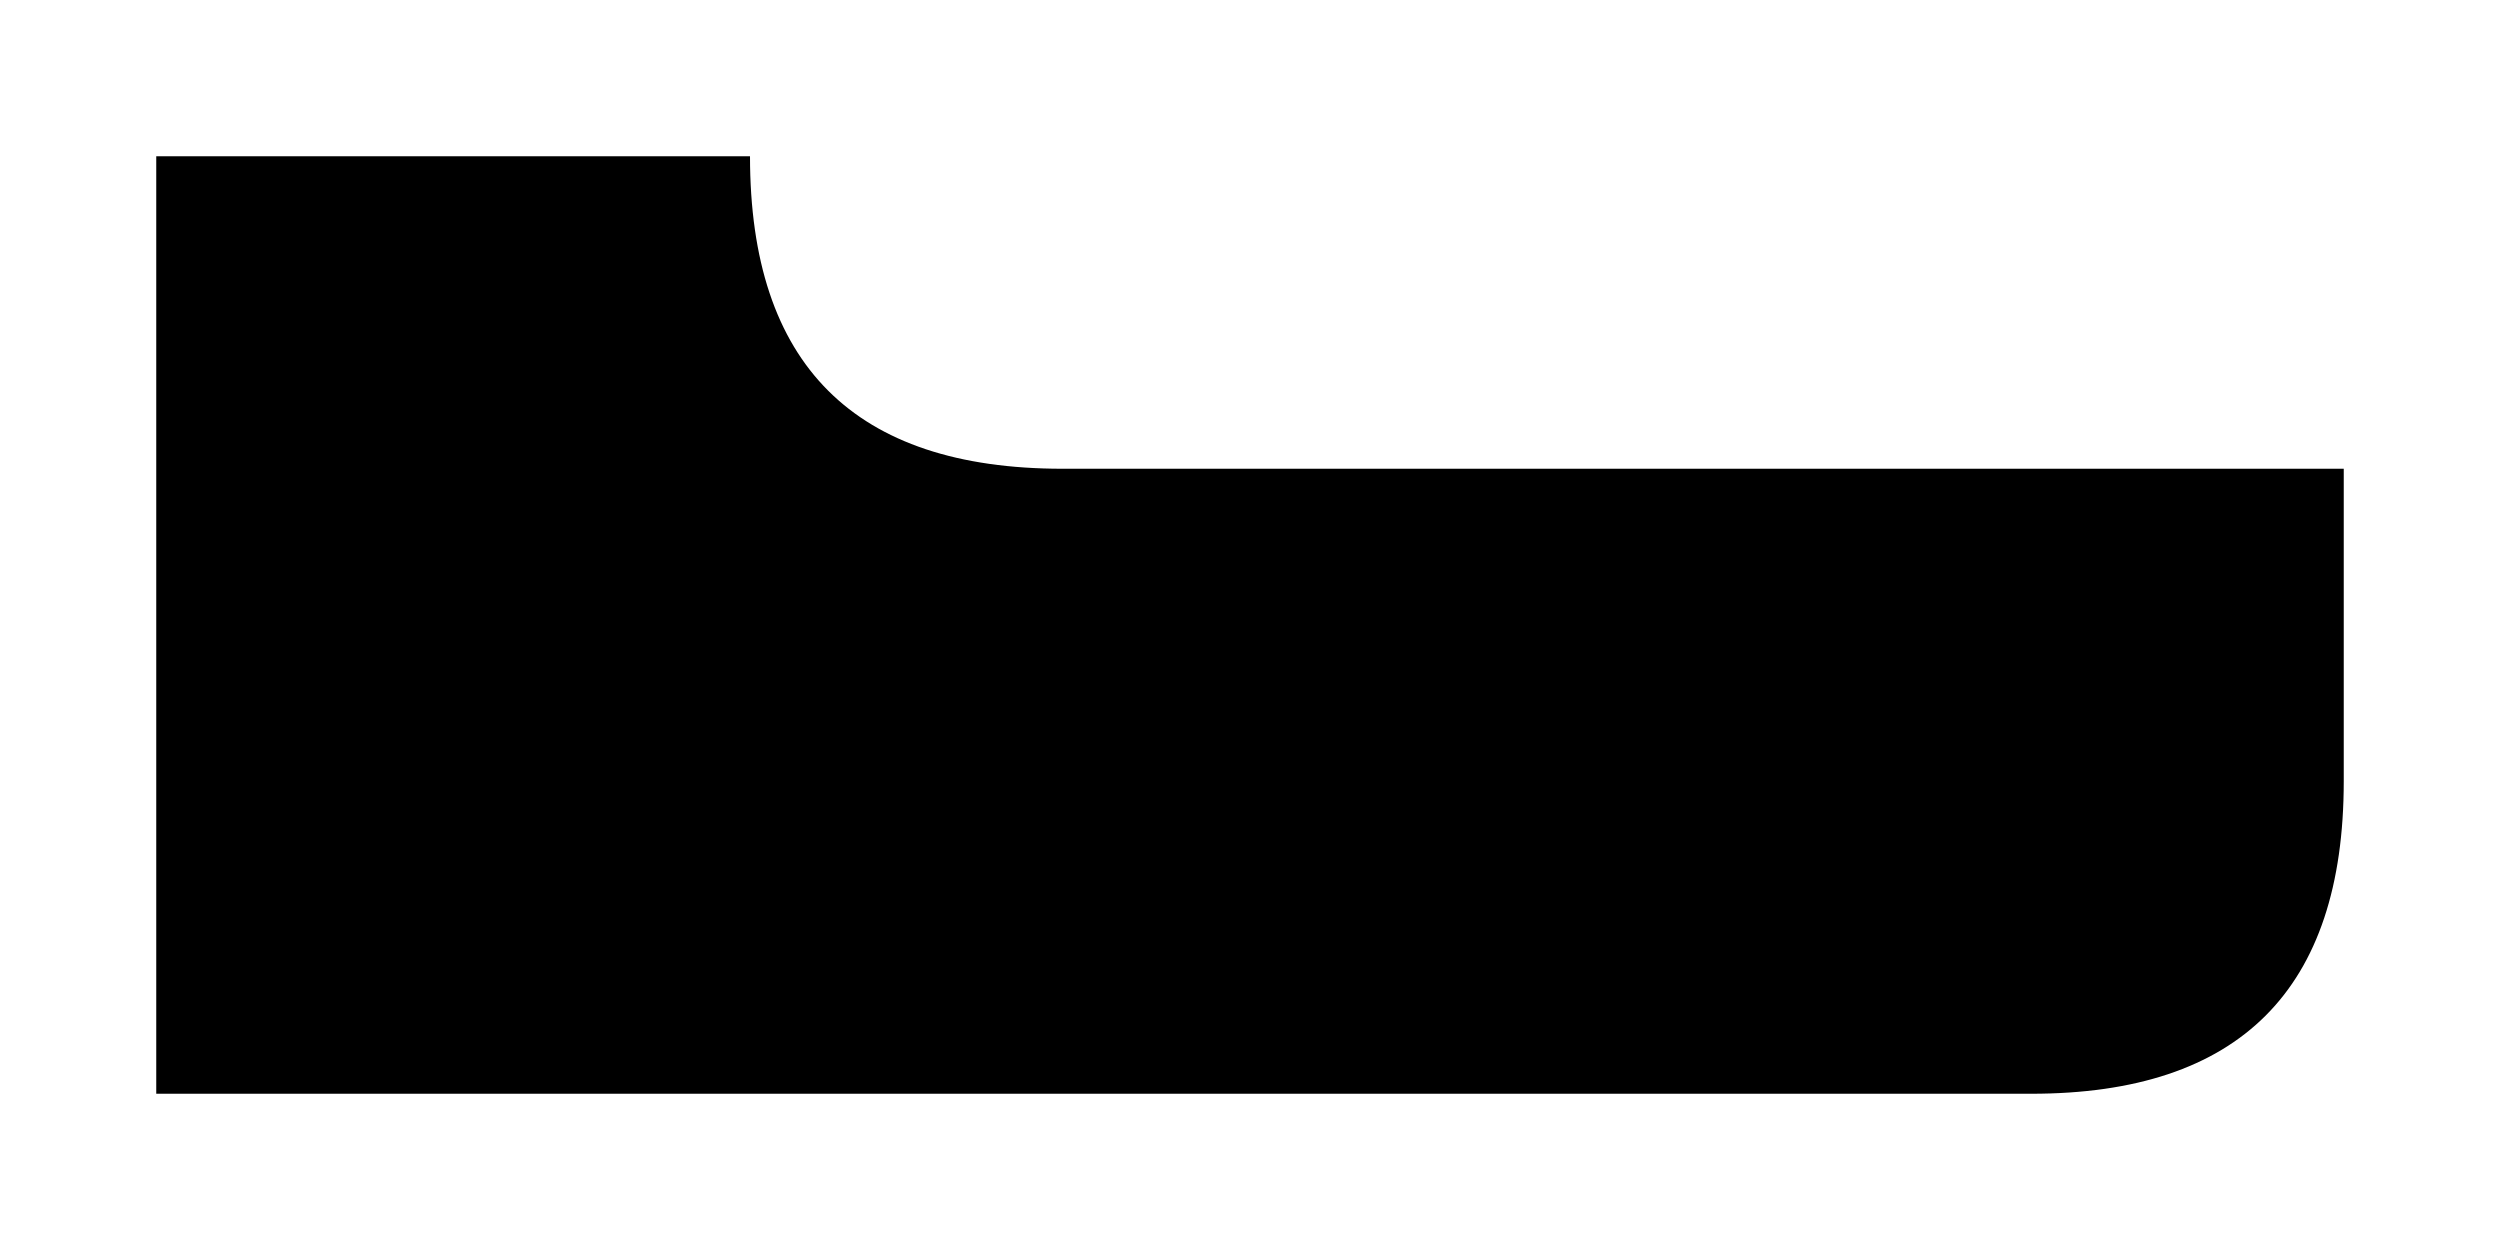
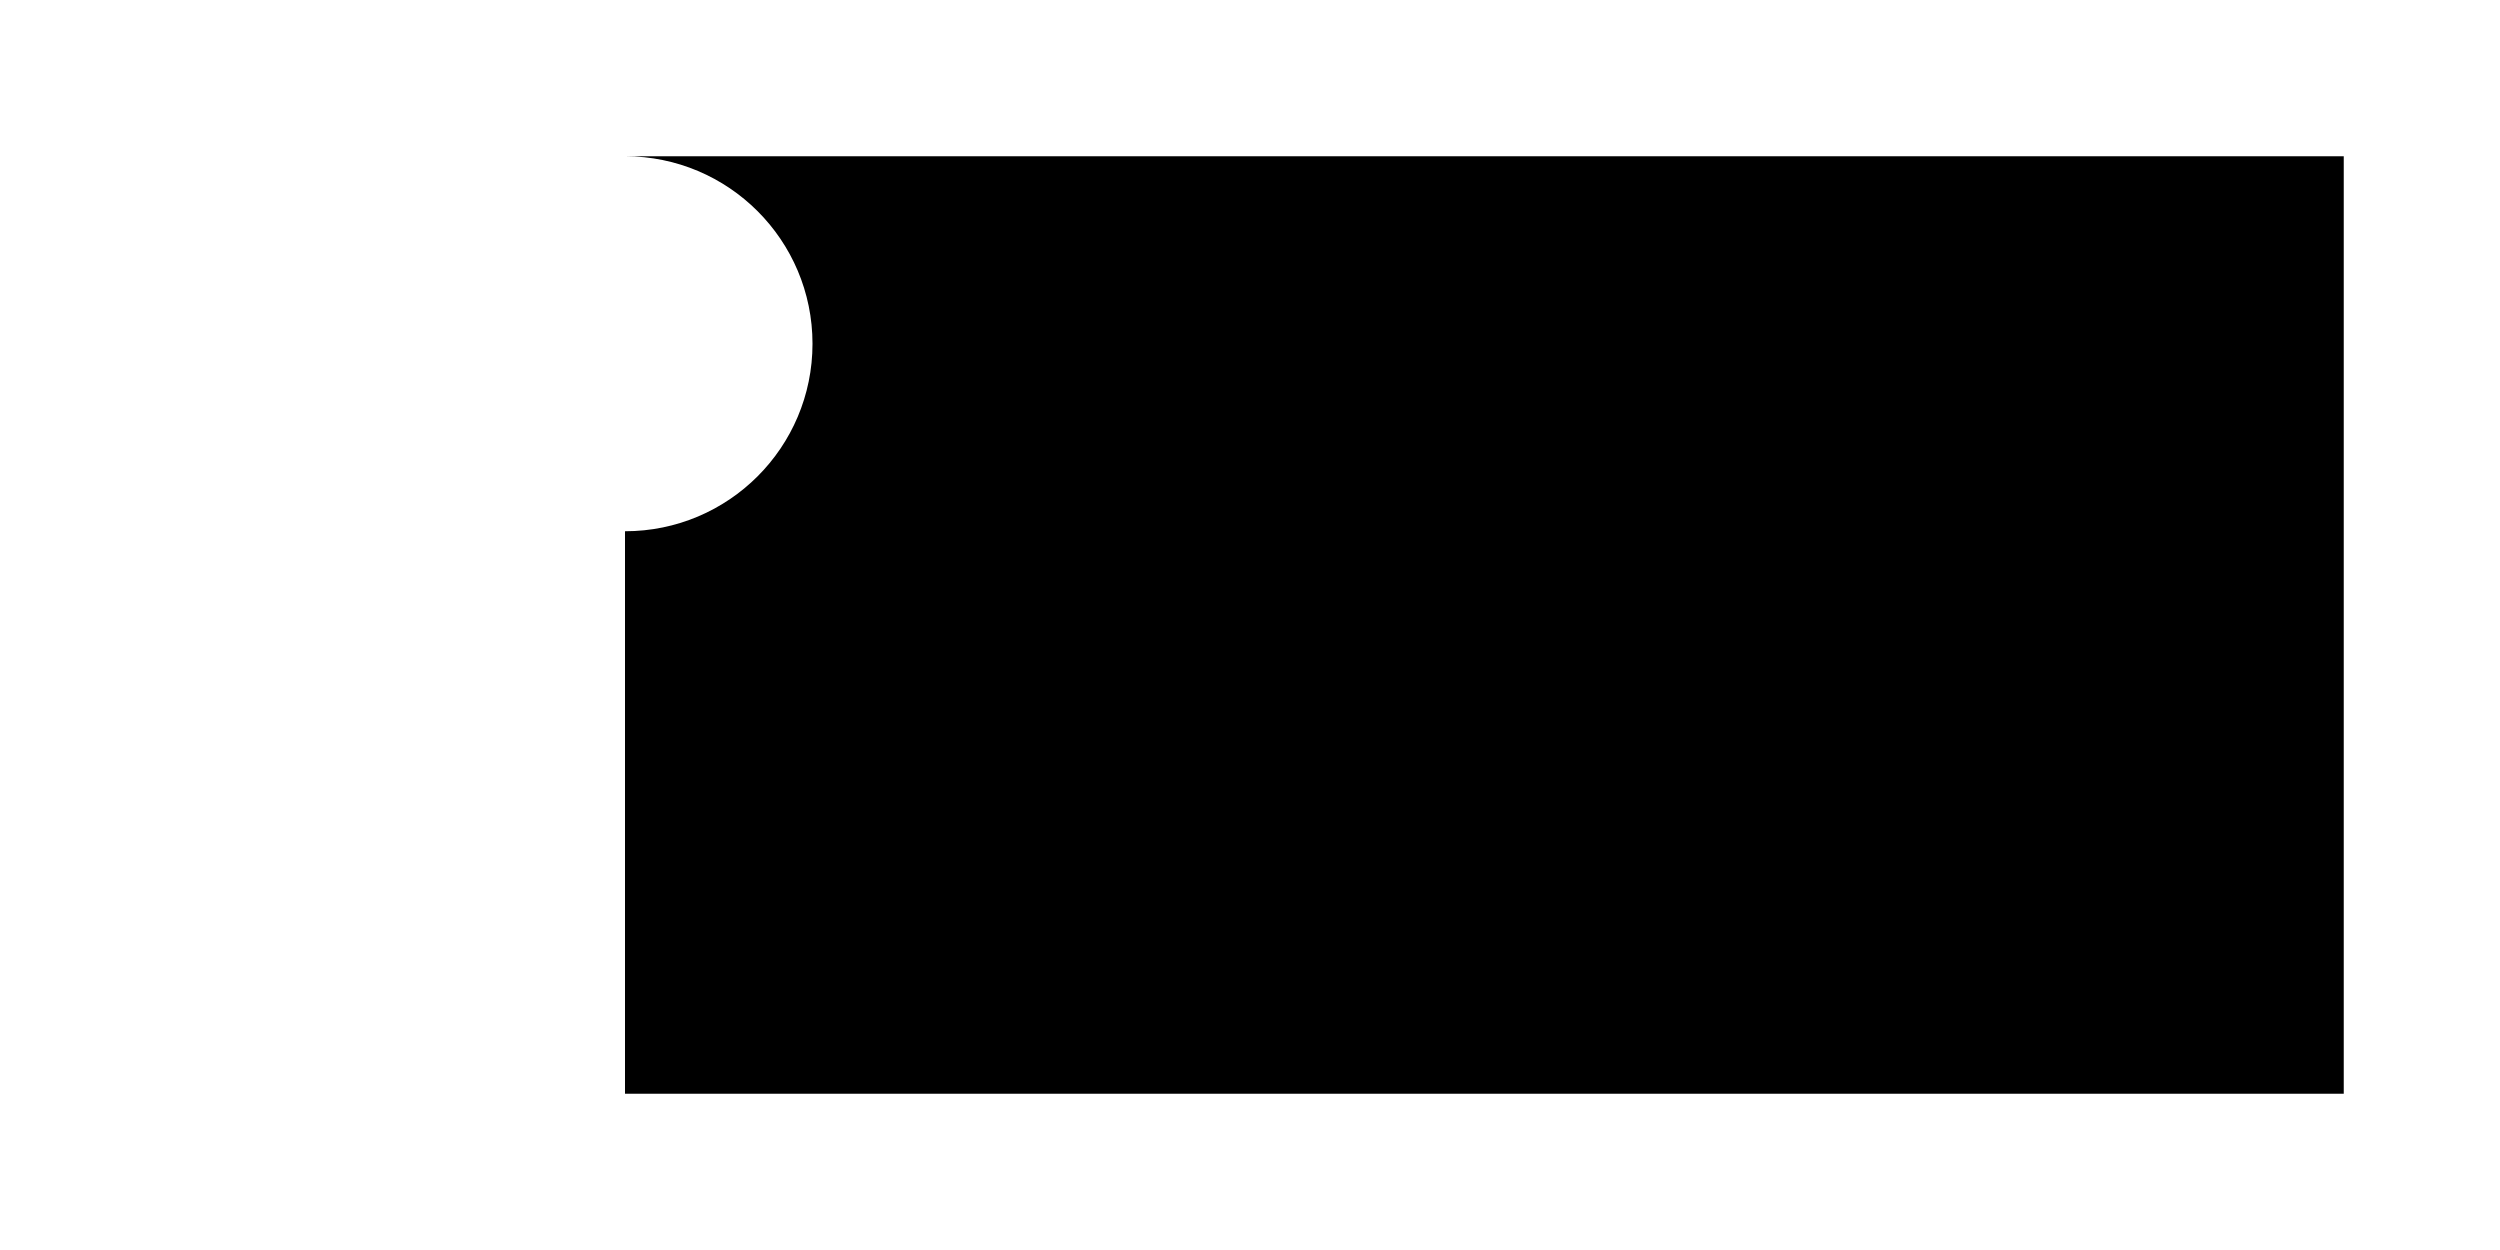
<svg xmlns="http://www.w3.org/2000/svg" width="400" height="200" viewBox="0 0 400 200">
-   <path d="M 25 175            L 25 25            L 120 25            Q 120 75, 170 75            L 375 75            L 375 125            Q 375 175, 325 175            Z" fill="#000000" stroke="none" />
+   <path d="     M 25,25     L 100,25     A 30,30 0 0,1 100,85     L 100,175     L 375,175     L 375,25     Z   " fill="black" />
</svg>
